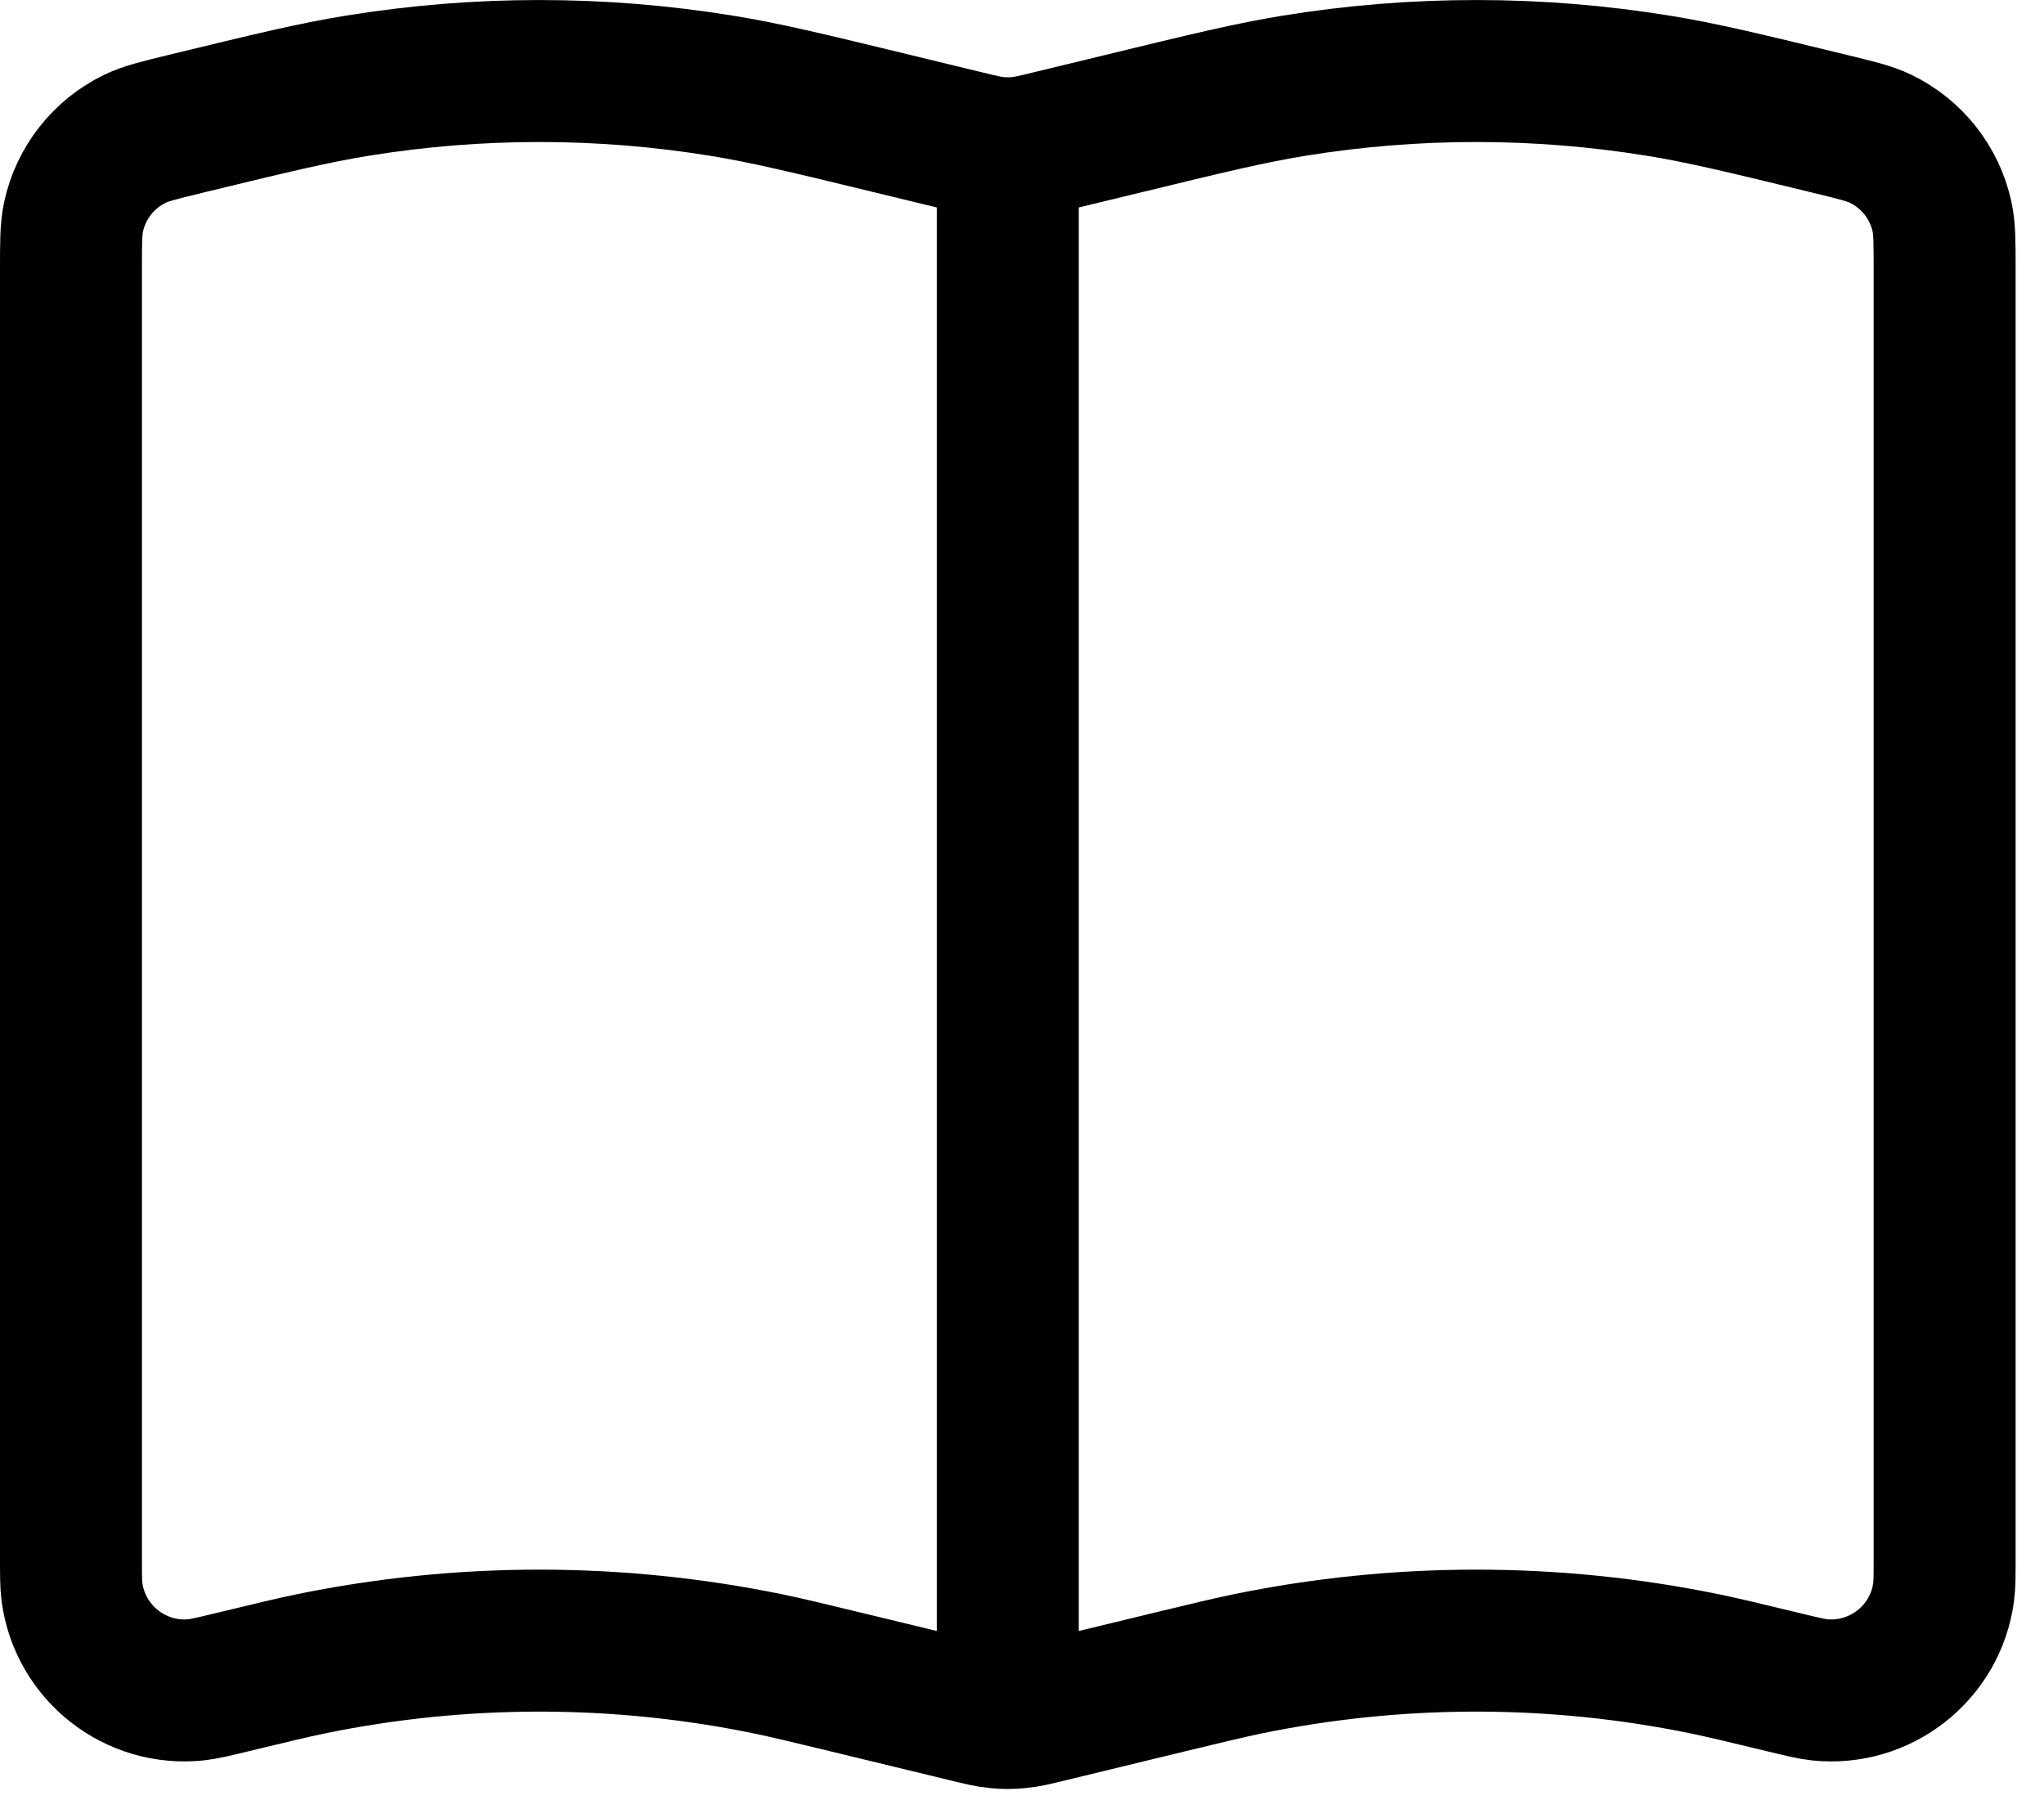
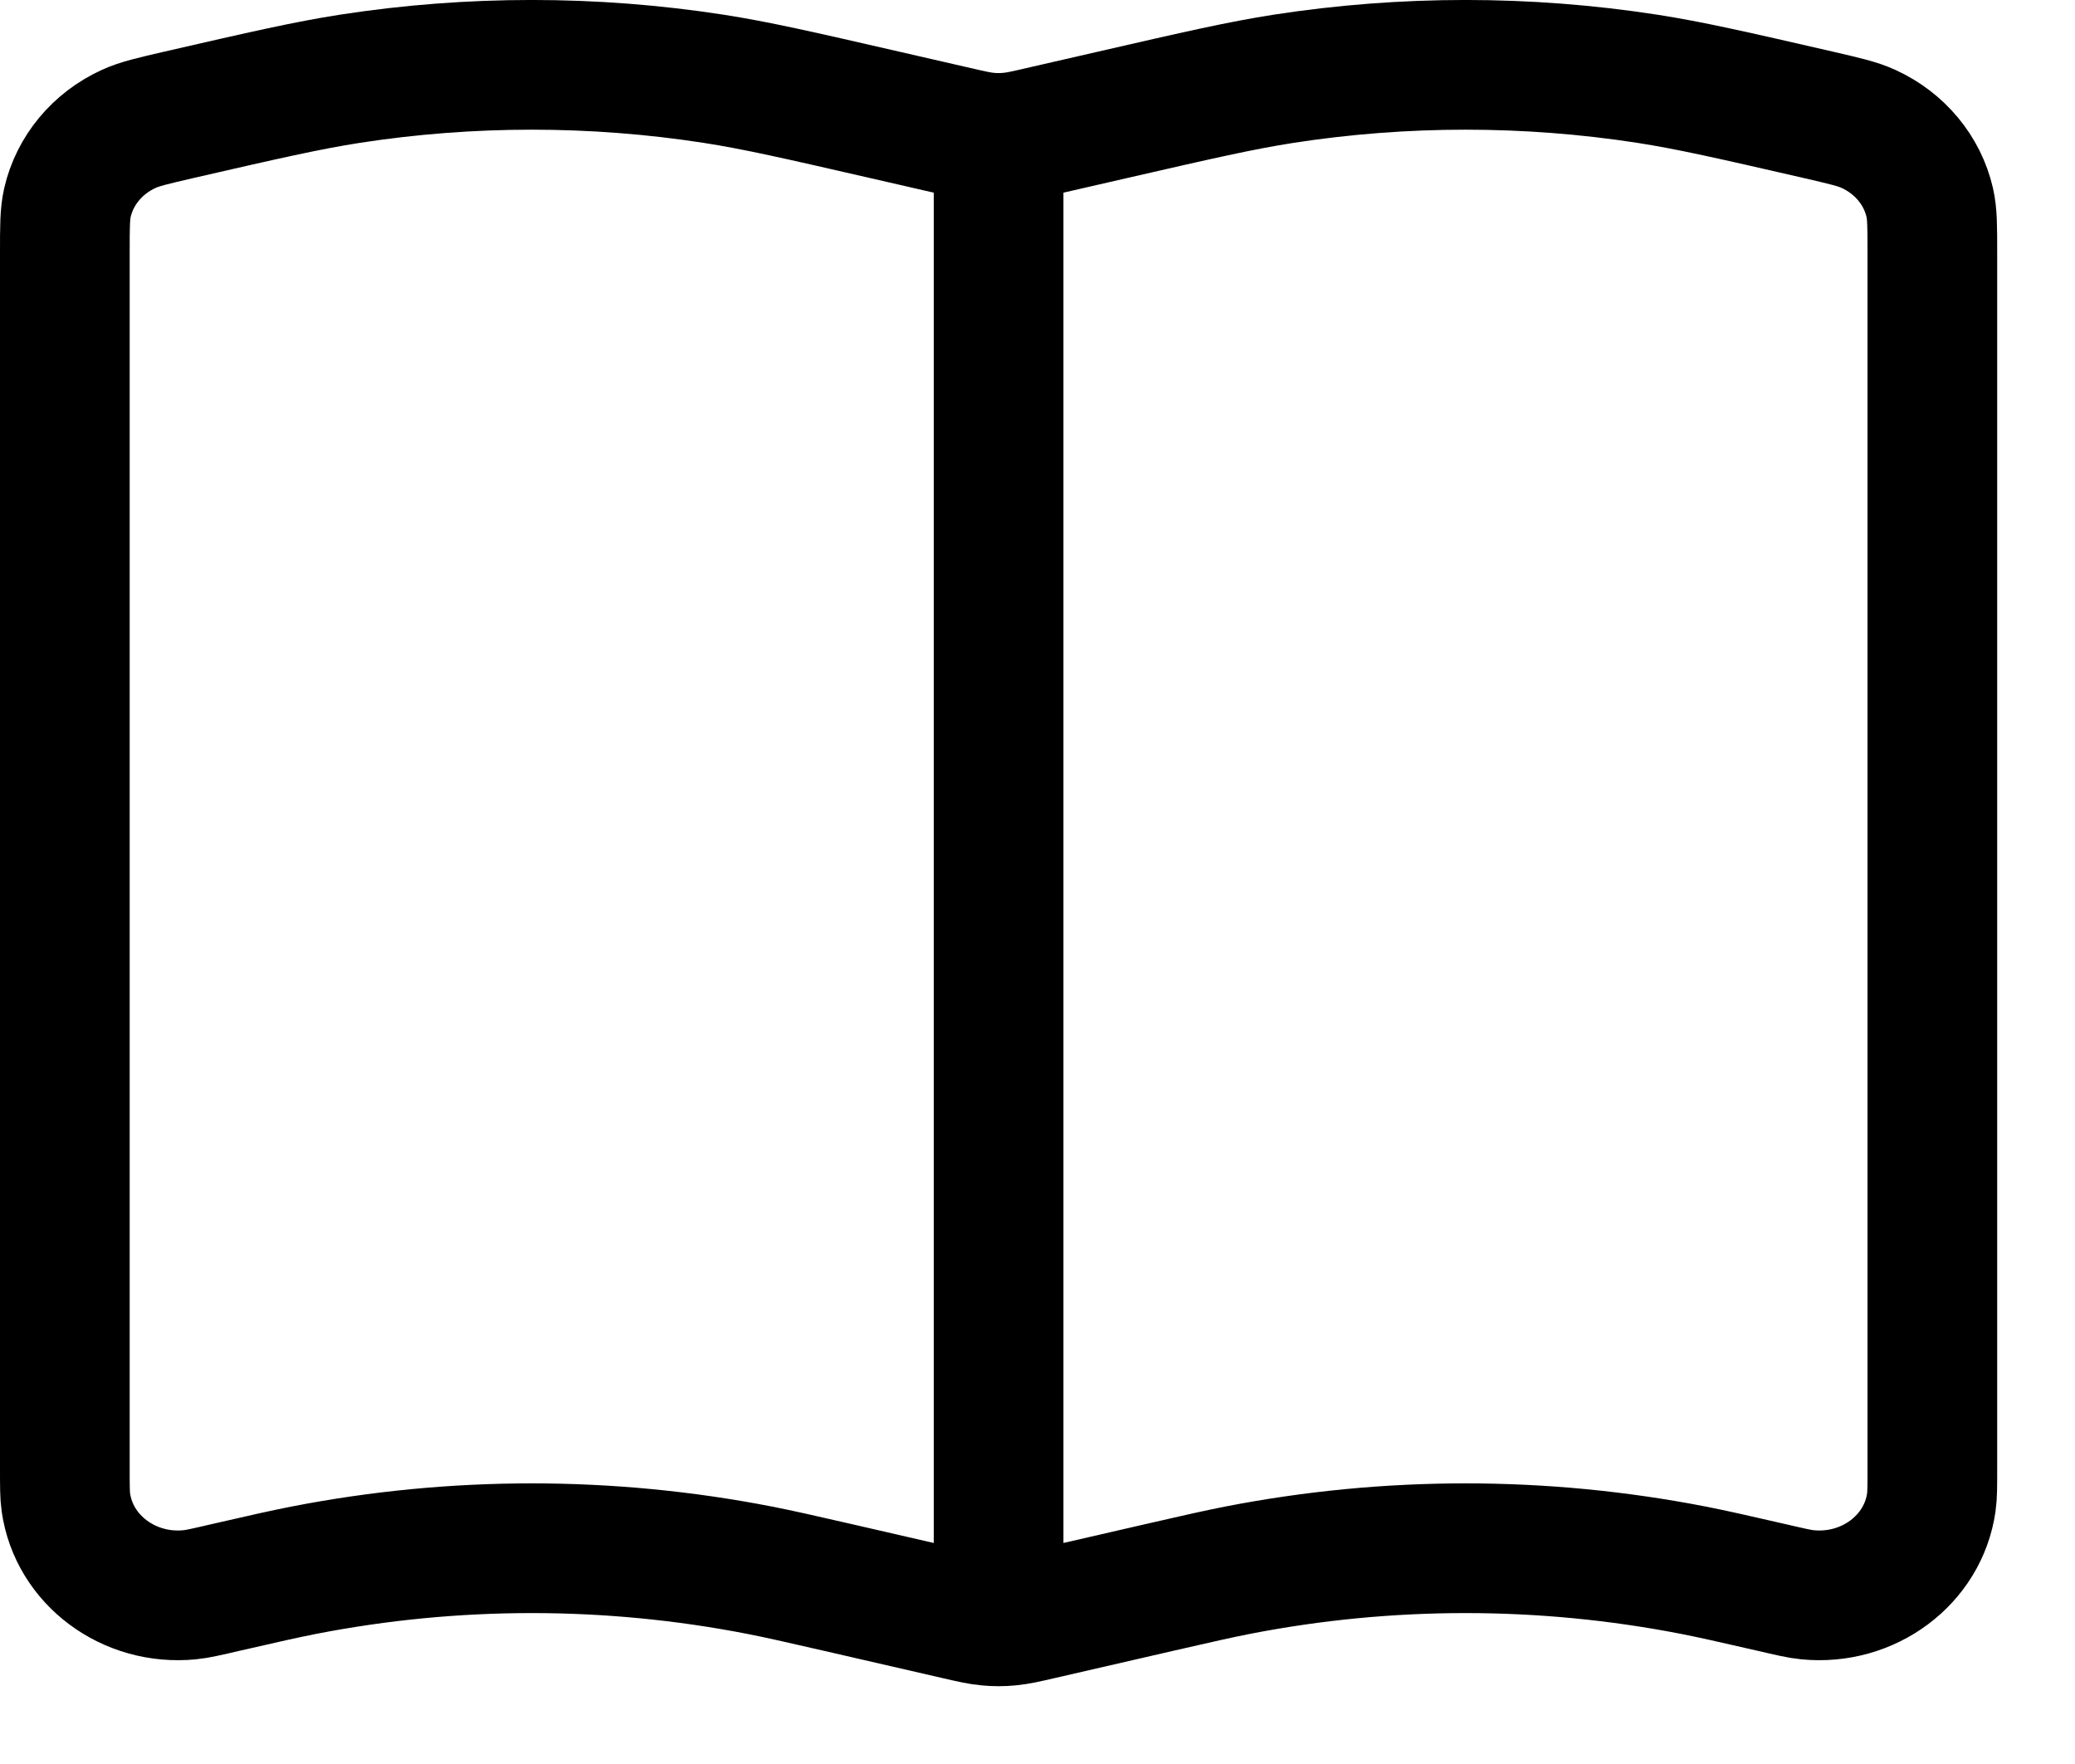
- <svg xmlns="http://www.w3.org/2000/svg" width="18" height="16" viewBox="0 0 18 16" fill="none">
-   <path d="M8.875 1.625V14.614M7.456 14.81L8.5 15.063C8.639 15.097 8.708 15.114 8.778 15.12C8.843 15.127 8.907 15.127 8.972 15.12C9.042 15.114 9.111 15.097 9.25 15.063L10.294 14.81C10.642 14.726 10.816 14.684 10.989 14.648C12.316 14.376 13.684 14.376 15.011 14.648C15.184 14.684 15.358 14.726 15.706 14.81C15.872 14.85 15.955 14.87 16.022 14.877C16.559 14.933 17.044 14.552 17.116 14.017C17.125 13.951 17.125 13.866 17.125 13.695V2.374C17.125 2.133 17.125 2.013 17.102 1.908C17.037 1.609 16.838 1.356 16.562 1.222C16.465 1.175 16.348 1.147 16.114 1.09C15.361 0.907 14.984 0.816 14.606 0.755C13.542 0.582 12.458 0.582 11.394 0.755C11.016 0.816 10.639 0.907 9.886 1.09L9.25 1.244C9.111 1.278 9.042 1.294 8.972 1.301C8.907 1.307 8.843 1.307 8.778 1.301C8.708 1.294 8.639 1.278 8.5 1.244L7.865 1.09C7.111 0.907 6.734 0.816 6.356 0.755C5.292 0.582 4.208 0.582 3.144 0.755C2.766 0.816 2.389 0.907 1.635 1.09C1.402 1.147 1.285 1.175 1.188 1.222C0.912 1.356 0.713 1.609 0.648 1.908C0.625 2.013 0.625 2.133 0.625 2.374V13.695C0.625 13.866 0.625 13.951 0.634 14.017C0.706 14.552 1.191 14.933 1.728 14.877C1.795 14.87 1.878 14.85 2.044 14.81C2.392 14.726 2.566 14.684 2.739 14.648C4.066 14.376 5.434 14.376 6.761 14.648C6.934 14.684 7.108 14.726 7.456 14.81Z" stroke="black" stroke-width="1.25" stroke-linecap="round" stroke-linejoin="round" />
+ <svg xmlns="http://www.w3.org/2000/svg" width="20" height="17" viewBox="0 0 20 17" fill="none">
+   <path d="M9.625 1.659V15.097M8.077 15.299L9.216 15.561C9.367 15.596 9.443 15.613 9.519 15.62C9.59 15.627 9.66 15.627 9.731 15.62C9.807 15.613 9.883 15.596 10.034 15.561L11.173 15.299C11.552 15.212 11.742 15.169 11.931 15.132C13.379 14.85 14.871 14.85 16.319 15.132C16.508 15.169 16.698 15.212 17.077 15.299C17.258 15.341 17.348 15.362 17.421 15.369C18.008 15.427 18.536 15.033 18.615 14.479C18.625 14.41 18.625 14.322 18.625 14.146V2.434C18.625 2.185 18.625 2.061 18.6 1.952C18.529 1.643 18.312 1.381 18.011 1.243C17.905 1.194 17.778 1.165 17.523 1.106C16.7 0.917 16.289 0.823 15.877 0.759C14.716 0.58 13.534 0.58 12.373 0.759C11.961 0.823 11.55 0.917 10.727 1.106L10.034 1.265C9.883 1.3 9.807 1.317 9.731 1.324C9.66 1.331 9.59 1.331 9.519 1.324C9.443 1.317 9.367 1.3 9.216 1.265L8.523 1.106C7.7 0.917 7.289 0.823 6.877 0.759C5.717 0.58 4.533 0.58 3.373 0.759C2.961 0.823 2.55 0.917 1.727 1.106C1.472 1.165 1.345 1.194 1.239 1.243C0.938 1.381 0.721 1.643 0.65 1.952C0.625 2.061 0.625 2.185 0.625 2.434V14.146C0.625 14.322 0.625 14.41 0.635 14.479C0.714 15.033 1.242 15.427 1.829 15.369C1.902 15.362 1.992 15.341 2.173 15.299C2.552 15.212 2.742 15.169 2.931 15.132C4.379 14.85 5.871 14.85 7.319 15.132C7.508 15.169 7.698 15.212 8.077 15.299Z" stroke="black" stroke-width="1.25" stroke-linecap="round" stroke-linejoin="round" />
</svg>
